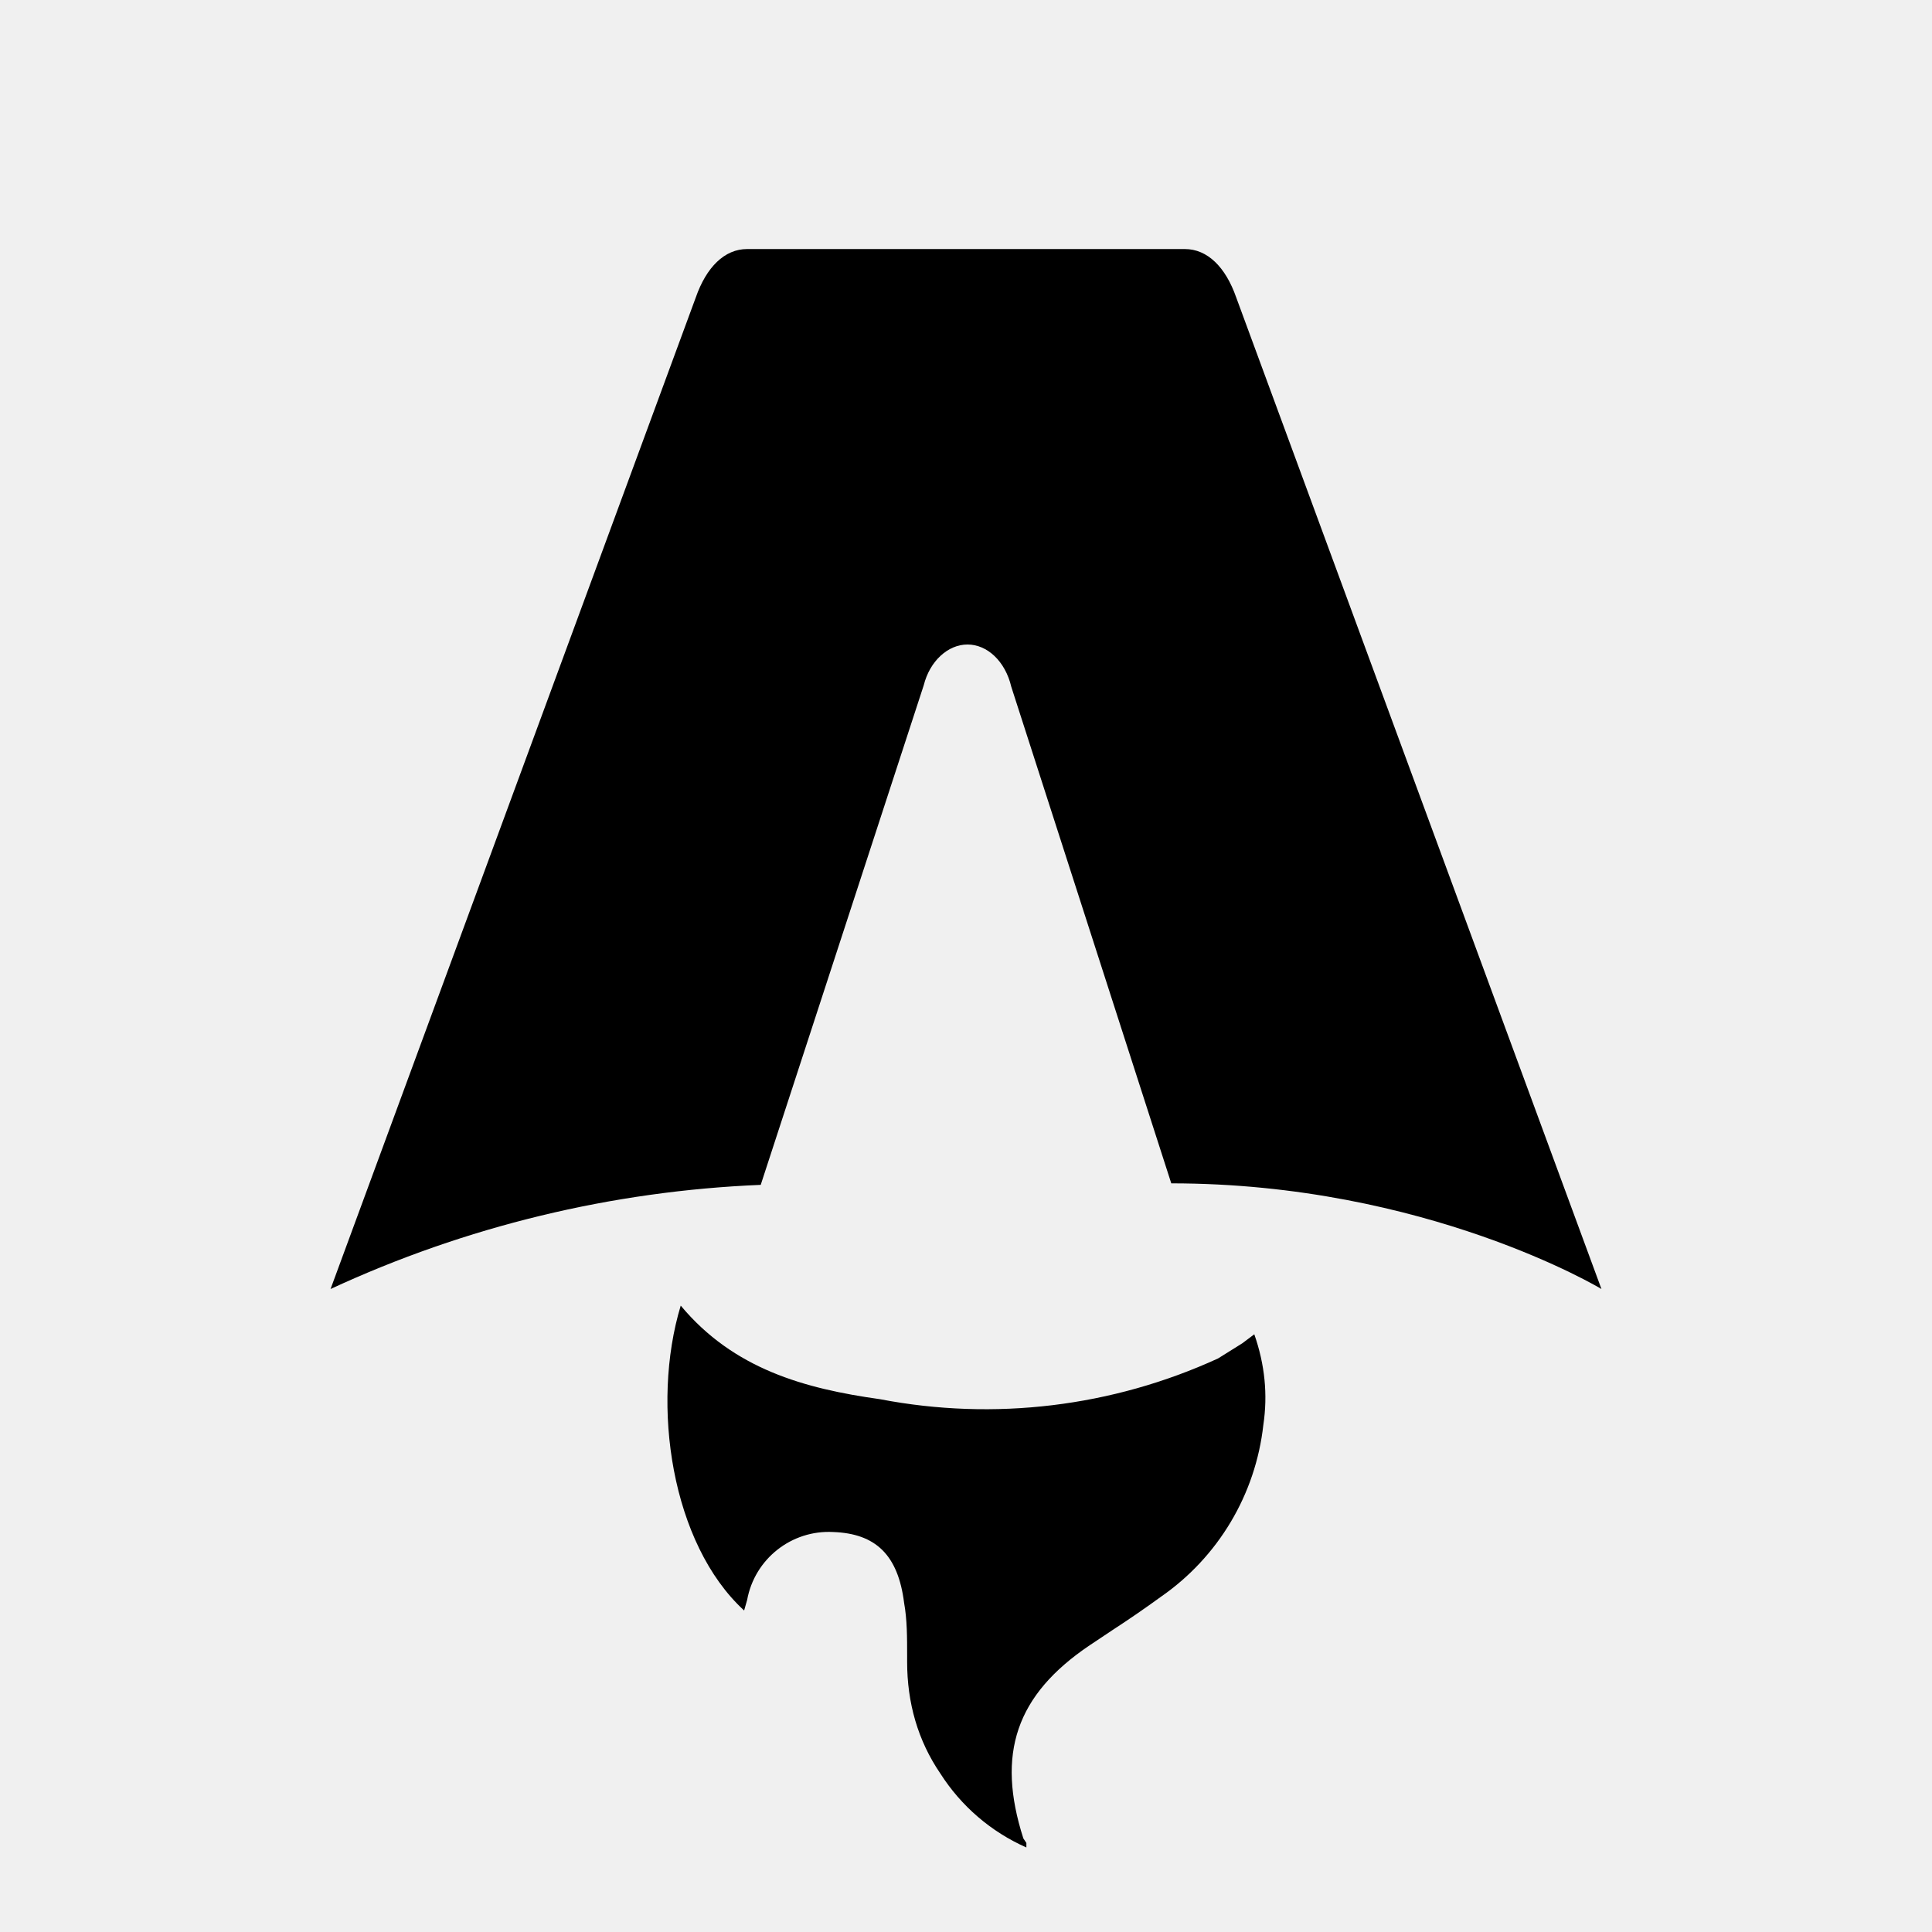
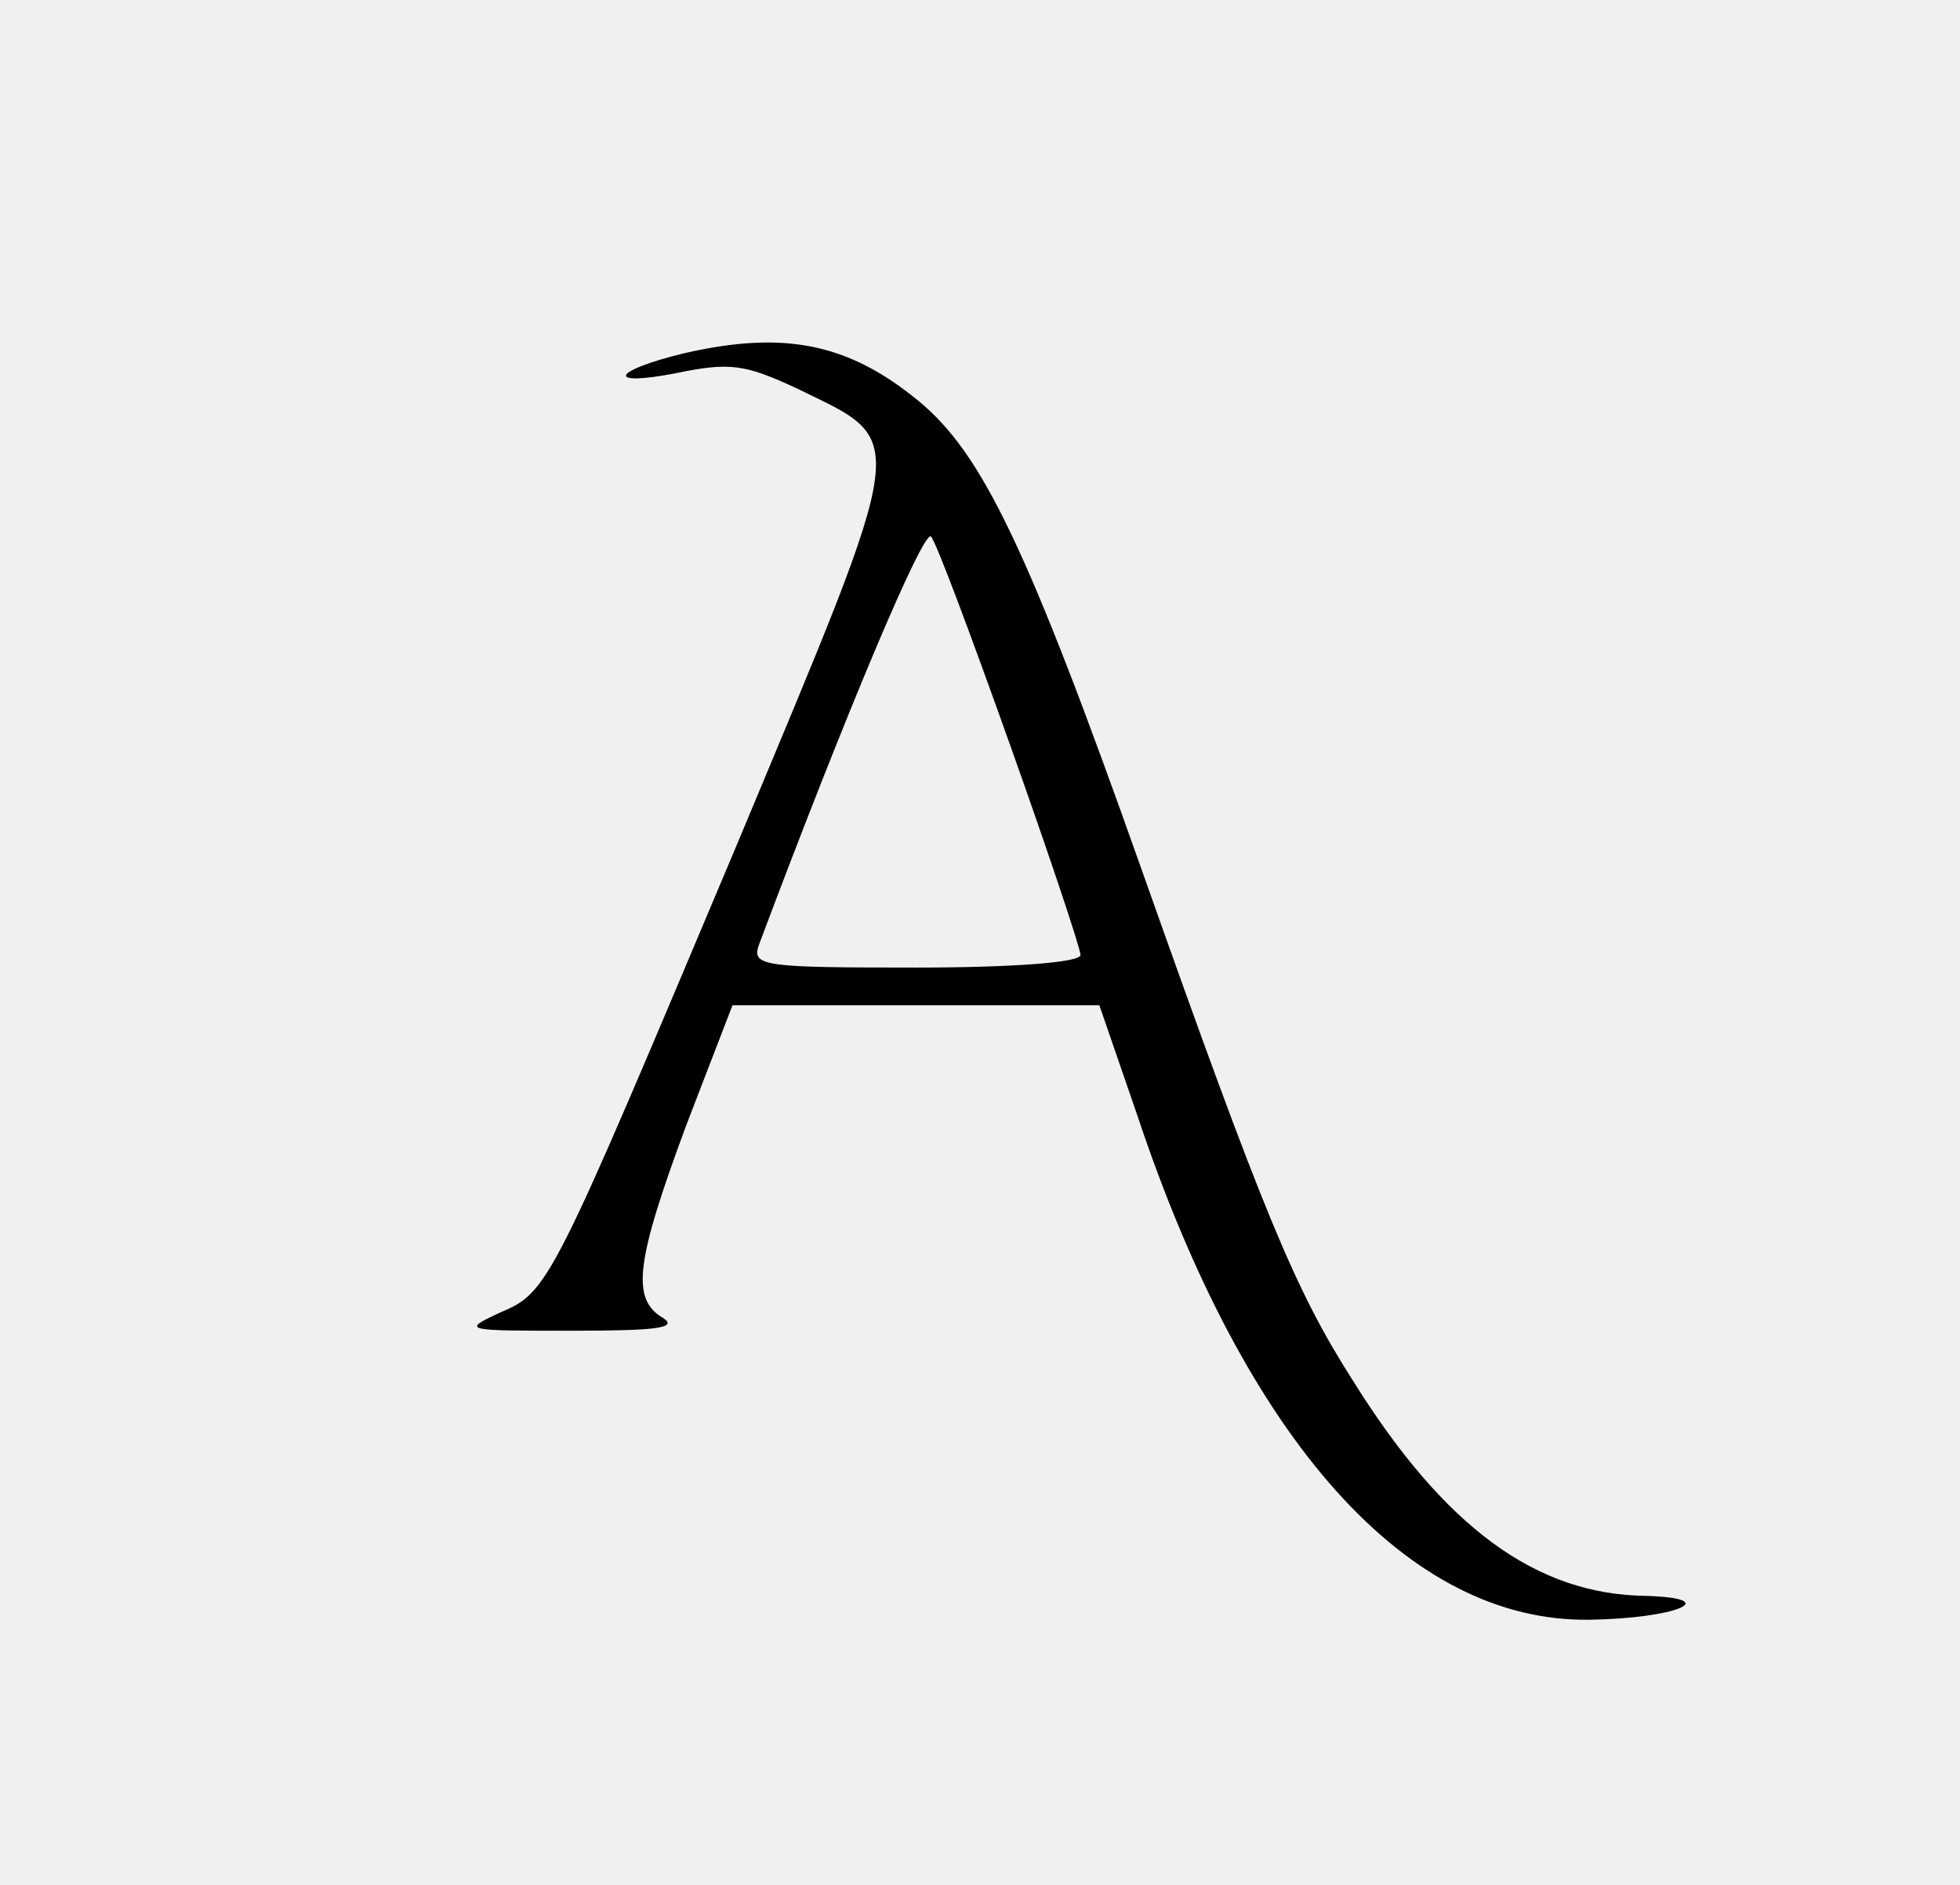
- <svg xmlns="http://www.w3.org/2000/svg" fill="none" viewBox="0 0 128 128">
-   <path d="M50.4 78.5a75.1 75.1 0 0 0-28.5 6.9l24.2-65.7c.7-2 1.9-3.2 3.4-3.2h29c1.5 0 2.7 1.2 3.4 3.2l24.2 65.7s-11.6-7-28.5-7L67 45.5c-.4-1.7-1.6-2.8-2.9-2.8-1.3 0-2.5 1.1-2.9 2.7L50.4 78.5Zm-1.1 28.2Zm-4.2-20.2c-2 6.6-.6 15.8 4.2 20.2a17.5 17.5 0 0 1 .2-.7 5.5 5.5 0 0 1 5.7-4.5c2.8.1 4.3 1.5 4.7 4.7.2 1.1.2 2.3.2 3.5v.4c0 2.7.7 5.2 2.2 7.4a13 13 0 0 0 5.7 4.9v-.3l-.2-.3c-1.8-5.6-.5-9.5 4.4-12.8l1.5-1a73 73 0 0 0 3.2-2.2 16 16 0 0 0 6.8-11.4c.3-2 .1-4-.6-6l-.8.6-1.6 1a37 37 0 0 1-22.4 2.7c-5-.7-9.7-2-13.2-6.2Z" />
-   <style>
-         path { fill: #000; }
-         @media (prefers-color-scheme: dark) {
-             path { fill: #FFF; }
-         }
-     </style>
+ <svg version="1.0" viewBox="0 0 156 150">
+   <path d="M54.5 28.1c-5.8 1.4-6.4 2.7-.7 1.6 4.3-.9 5.5-.7 9.6 1.2 9 4.4 9.2 2.9-4.7 36.2-15 35.6-15 35.7-19 37.4-3 1.4-2.7 1.4 5.8 1.4 6.6 0 8.5-.2 7.3-1-2.6-1.5-2.2-4.5 1.8-15.3l3.7-9.6h29.2l3 8.7c8.7 26.1 21.6 40.4 36 40.2 6.8-.1 10.8-1.7 4.5-1.9-8.7-.1-16-5.4-23.3-17.1-4.6-7.2-7.1-13.2-16.8-40.6-9.1-25.7-12.7-33.2-17.8-37.4-5.6-4.6-10.7-5.6-18.6-3.8zm25.9 31.2C83.5 68 86 75.5 86 76c0 .6-5.5 1-13.1 1-12.1 0-13.1-.1-12.5-1.8 6.9-18.4 13.1-33.1 13.7-32.5.4.4 3.2 7.9 6.3 16.6z" />
</svg>
